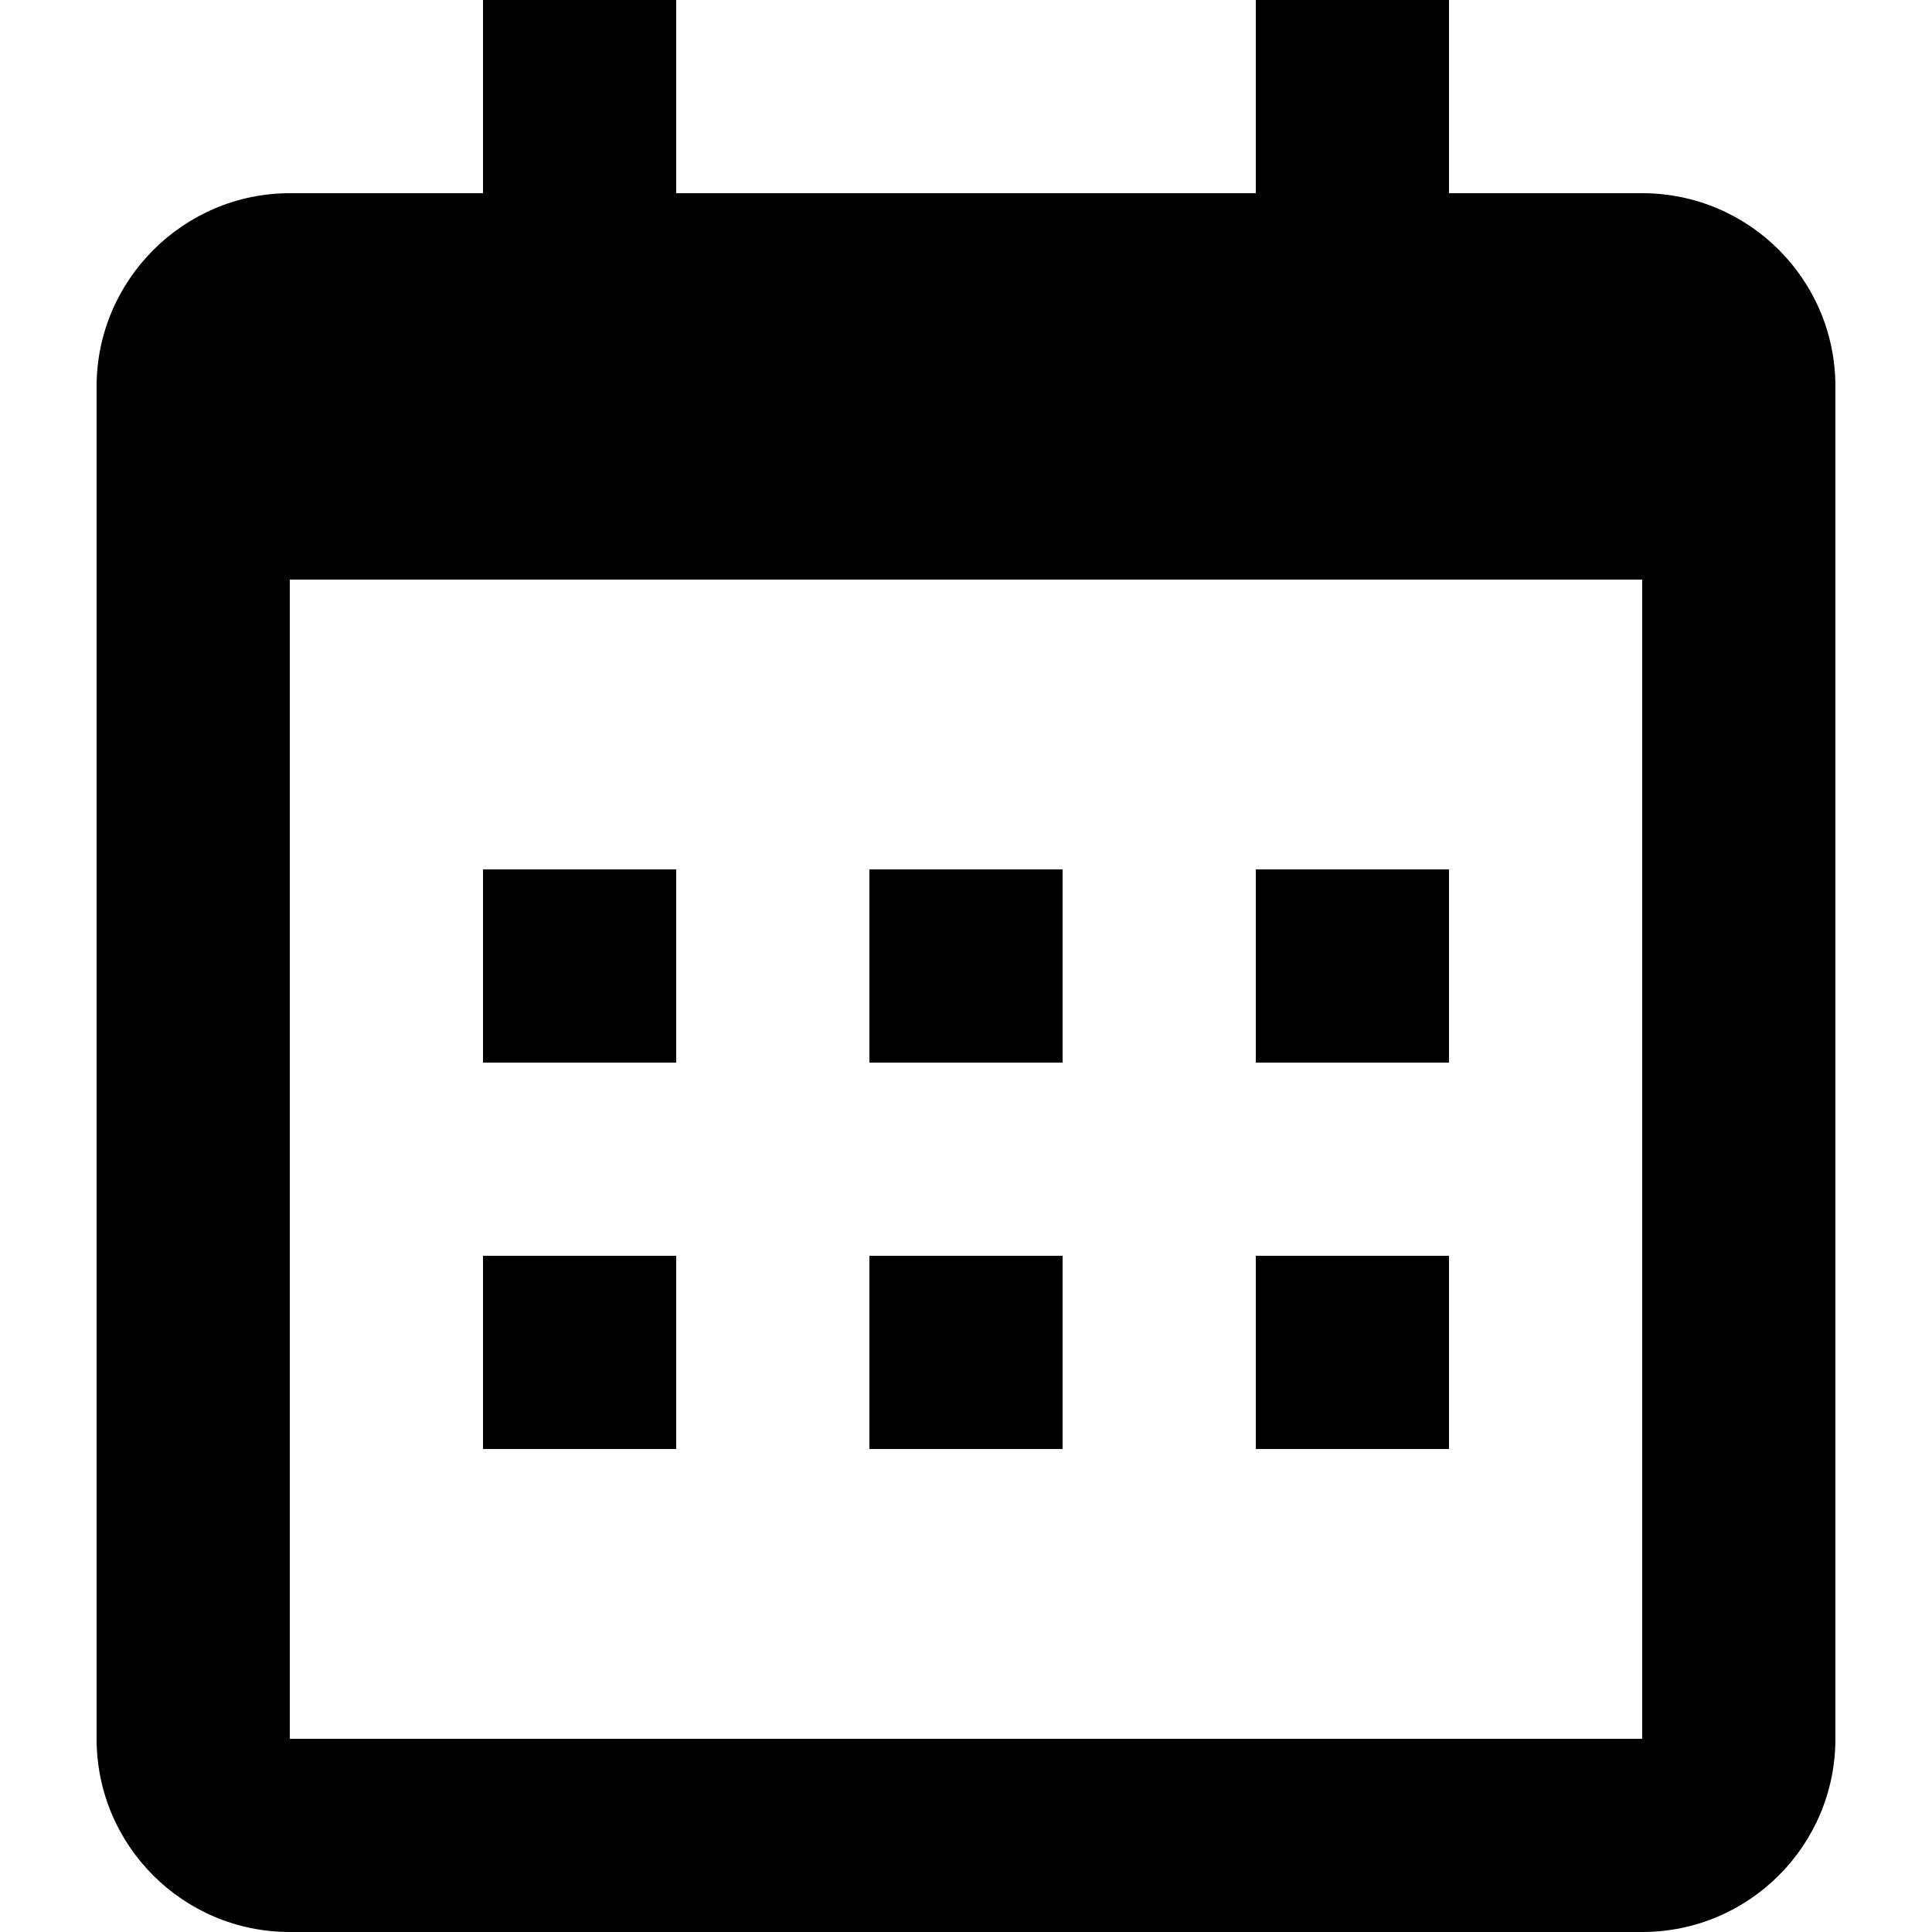
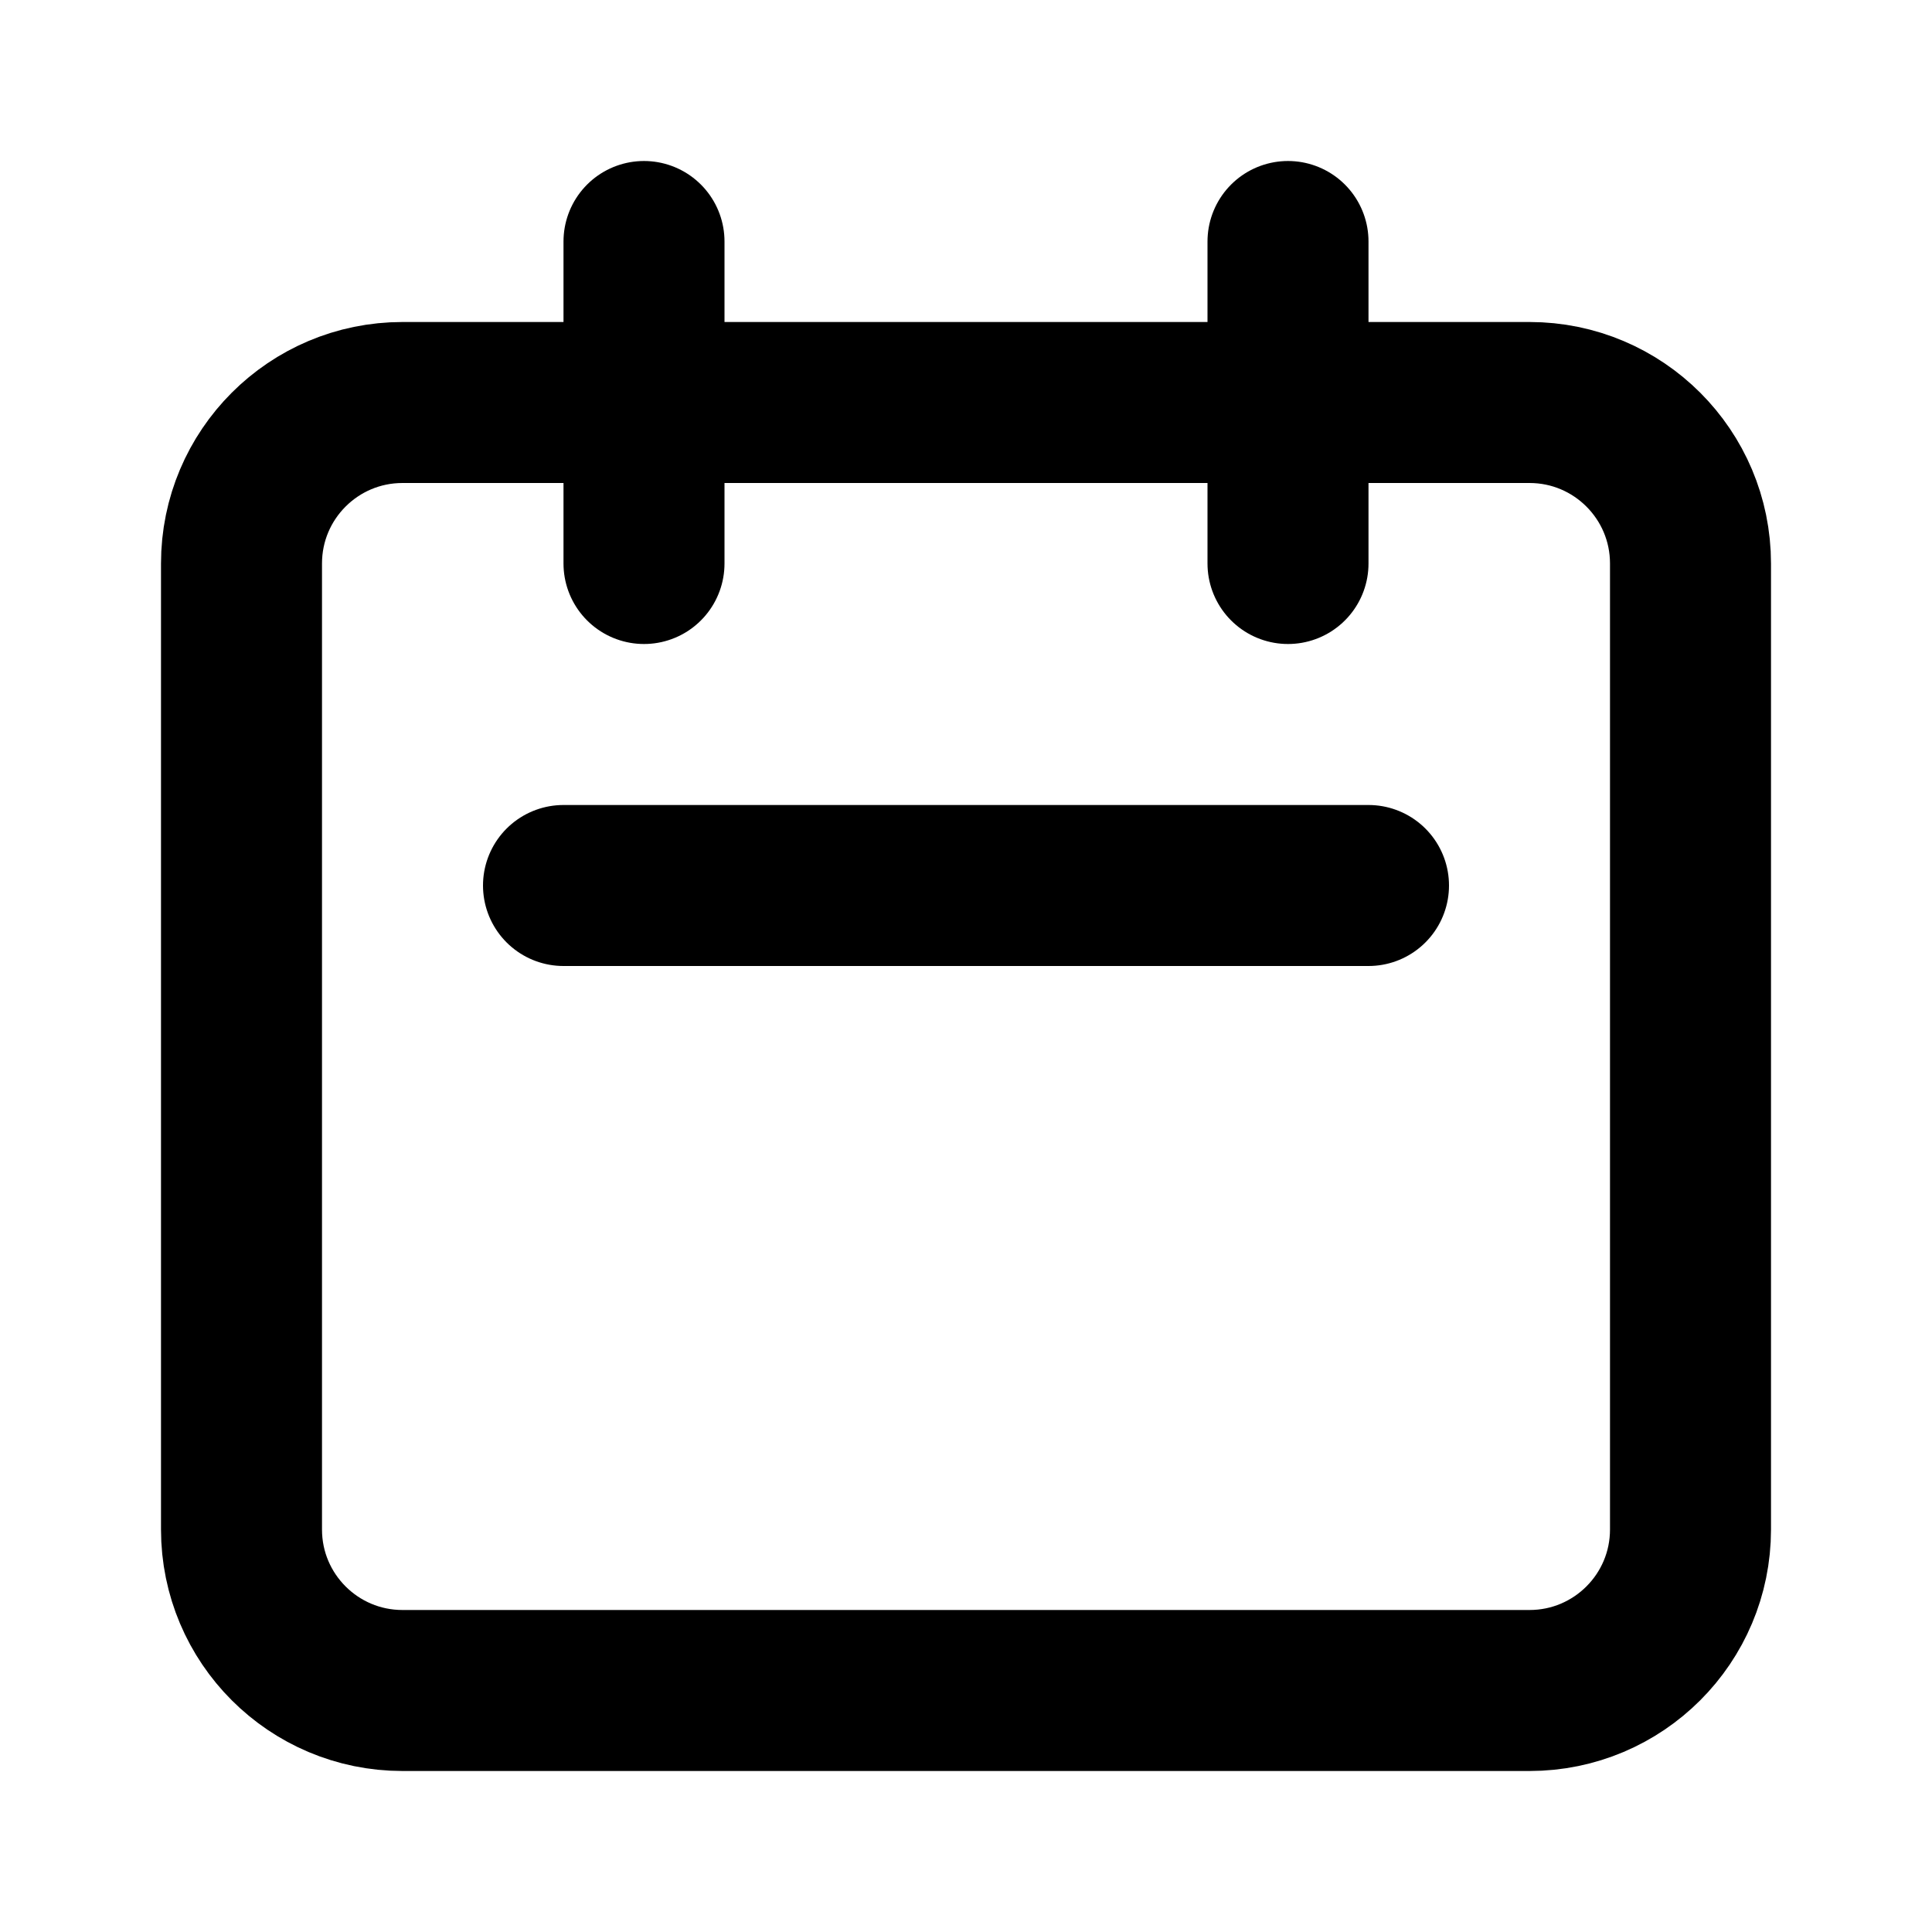
- <svg xmlns="http://www.w3.org/2000/svg" viewBox="0 0 20 20">
-   <path d="M1 4c0-1.1.9-2 2-2h14a2 2 0 0 1 2 2v14a2 2 0 0 1-2 2H3a2 2 0 0 1-2-2V4zm2 2v12h14V6H3zm2-6h2v2H5V0zm8 0h2v2h-2V0zM5 9h2v2H5V9zm0 4h2v2H5v-2zm4-4h2v2H9V9zm0 4h2v2H9v-2zm4-4h2v2h-2V9zm0 4h2v2h-2v-2z" />
+ <svg xmlns="http://www.w3.org/2000/svg" class="h-6 w-6" fill="none" viewBox="0 0 24 24" stroke="currentColor">
+   <path stroke-linecap="round" stroke-linejoin="round" stroke-width="2" d="M8 7V3m8 4V3m-9 8h10M5 21h14a2 2 0 002-2V7a2 2 0 00-2-2H5a2 2 0 00-2 2v12a2 2 0 002 2z" />
</svg>
